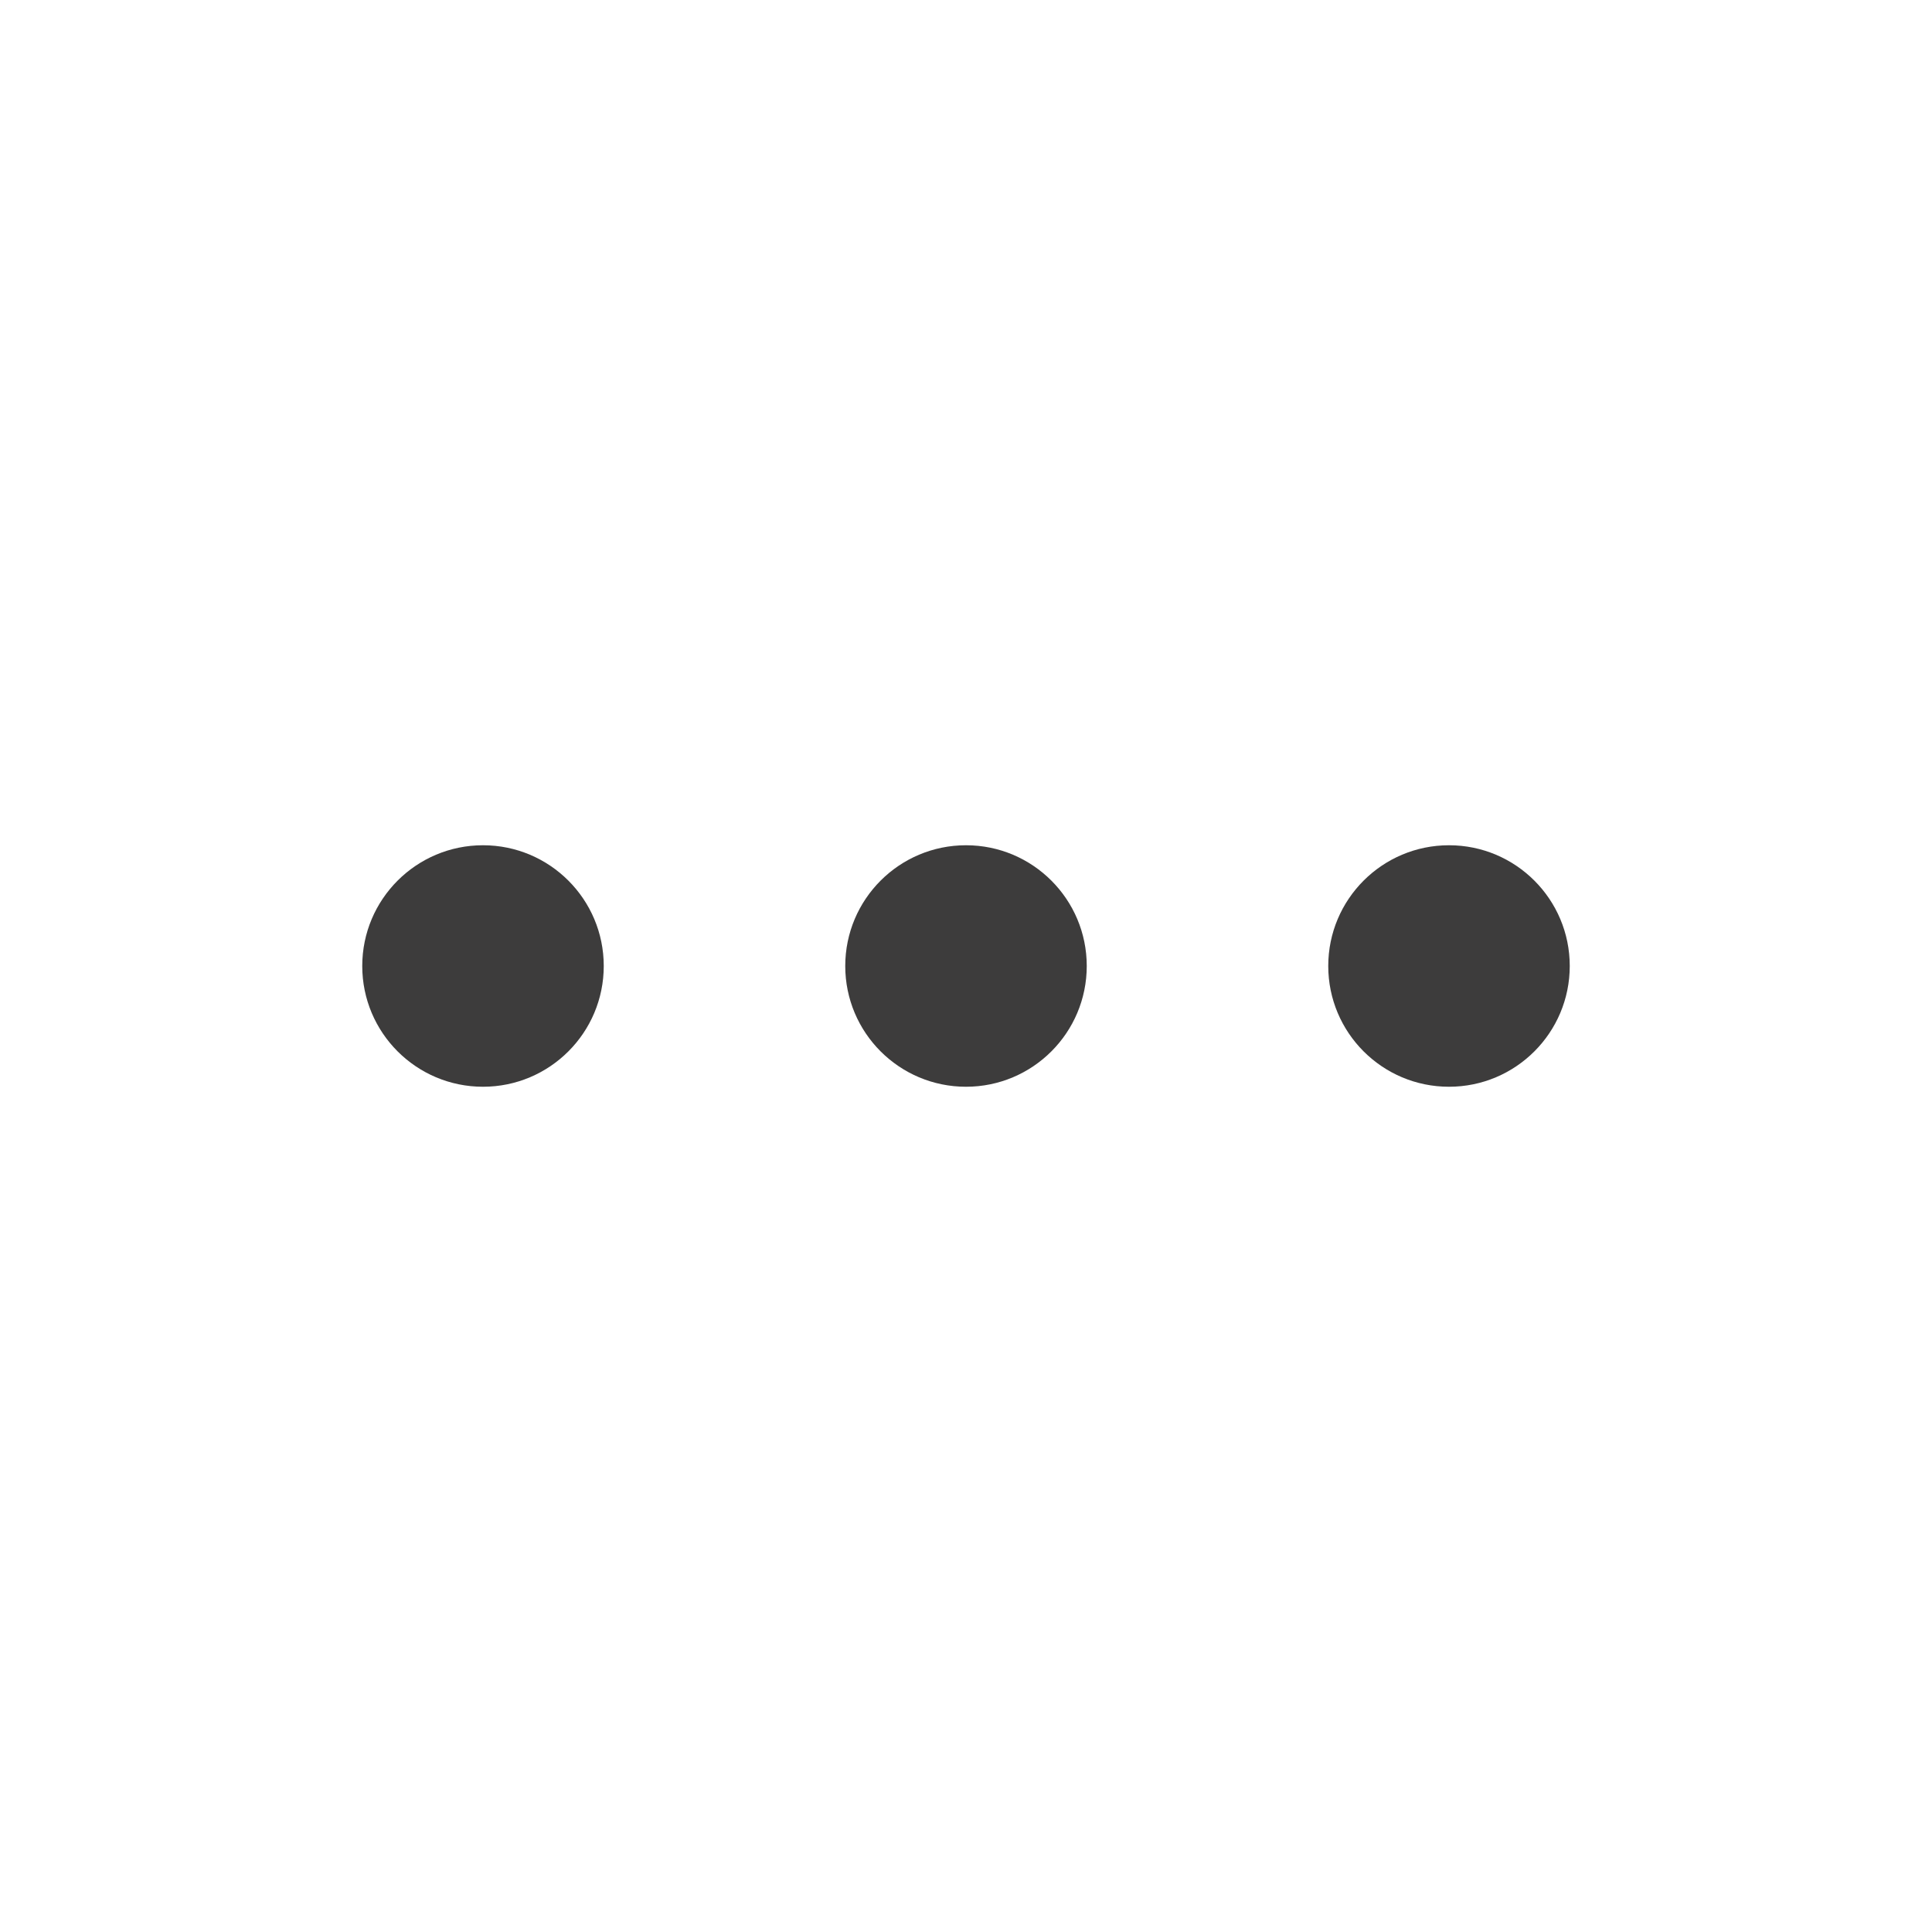
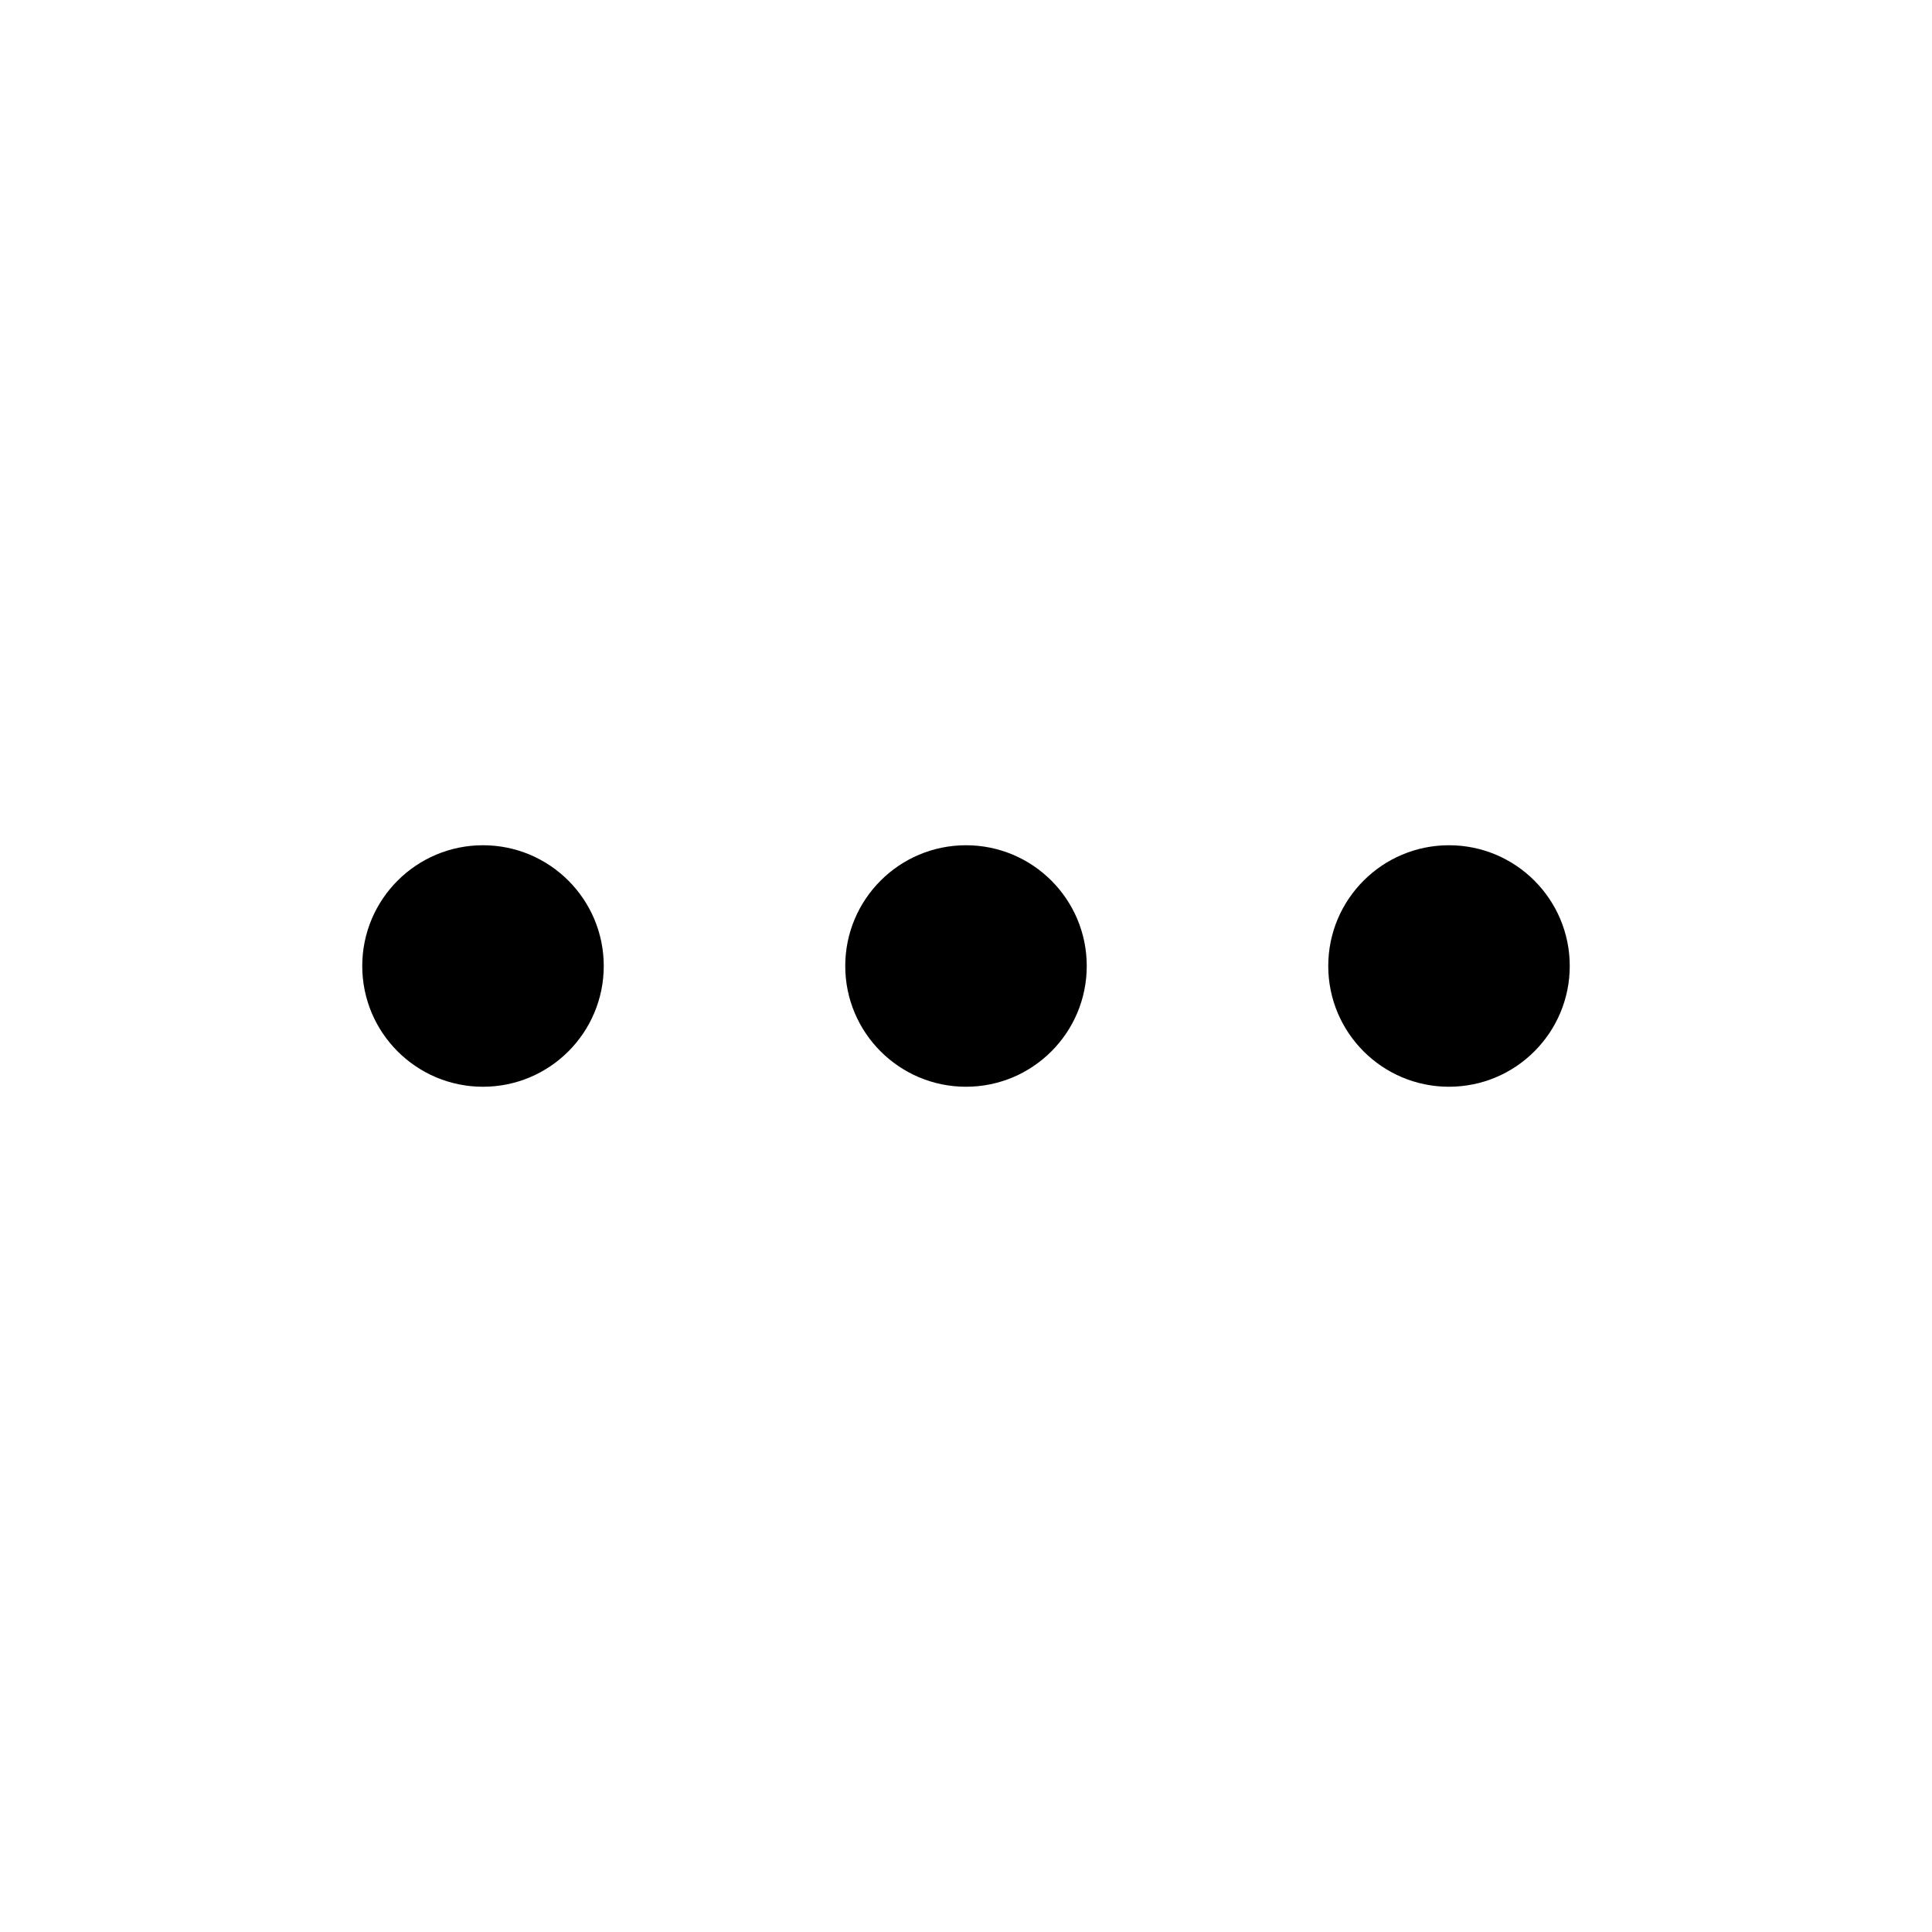
- <svg xmlns="http://www.w3.org/2000/svg" width="16" height="16" fill="none" viewBox="0 0 16 16">
-   <path fill="#3D3C3C" fill-rule="evenodd" d="M5 8a1 1 0 1 0-2 0 1 1 0 0 0 2 0Zm3-1a1 1 0 1 1 0 2 1 1 0 0 1 0-2Zm4 0a1 1 0 1 1 0 2 1 1 0 0 1 0-2Z" clip-rule="evenodd" />
+ <svg xmlns="http://www.w3.org/2000/svg" width="16" height="16" fill="currentColor" viewBox="0 0 16 16">
+   <path fill-rule="evenodd" d="M5 8a1 1 0 1 0-2 0 1 1 0 0 0 2 0Zm3-1a1 1 0 1 1 0 2 1 1 0 0 1 0-2Zm4 0a1 1 0 1 1 0 2 1 1 0 0 1 0-2Z" clip-rule="evenodd" />
</svg>
